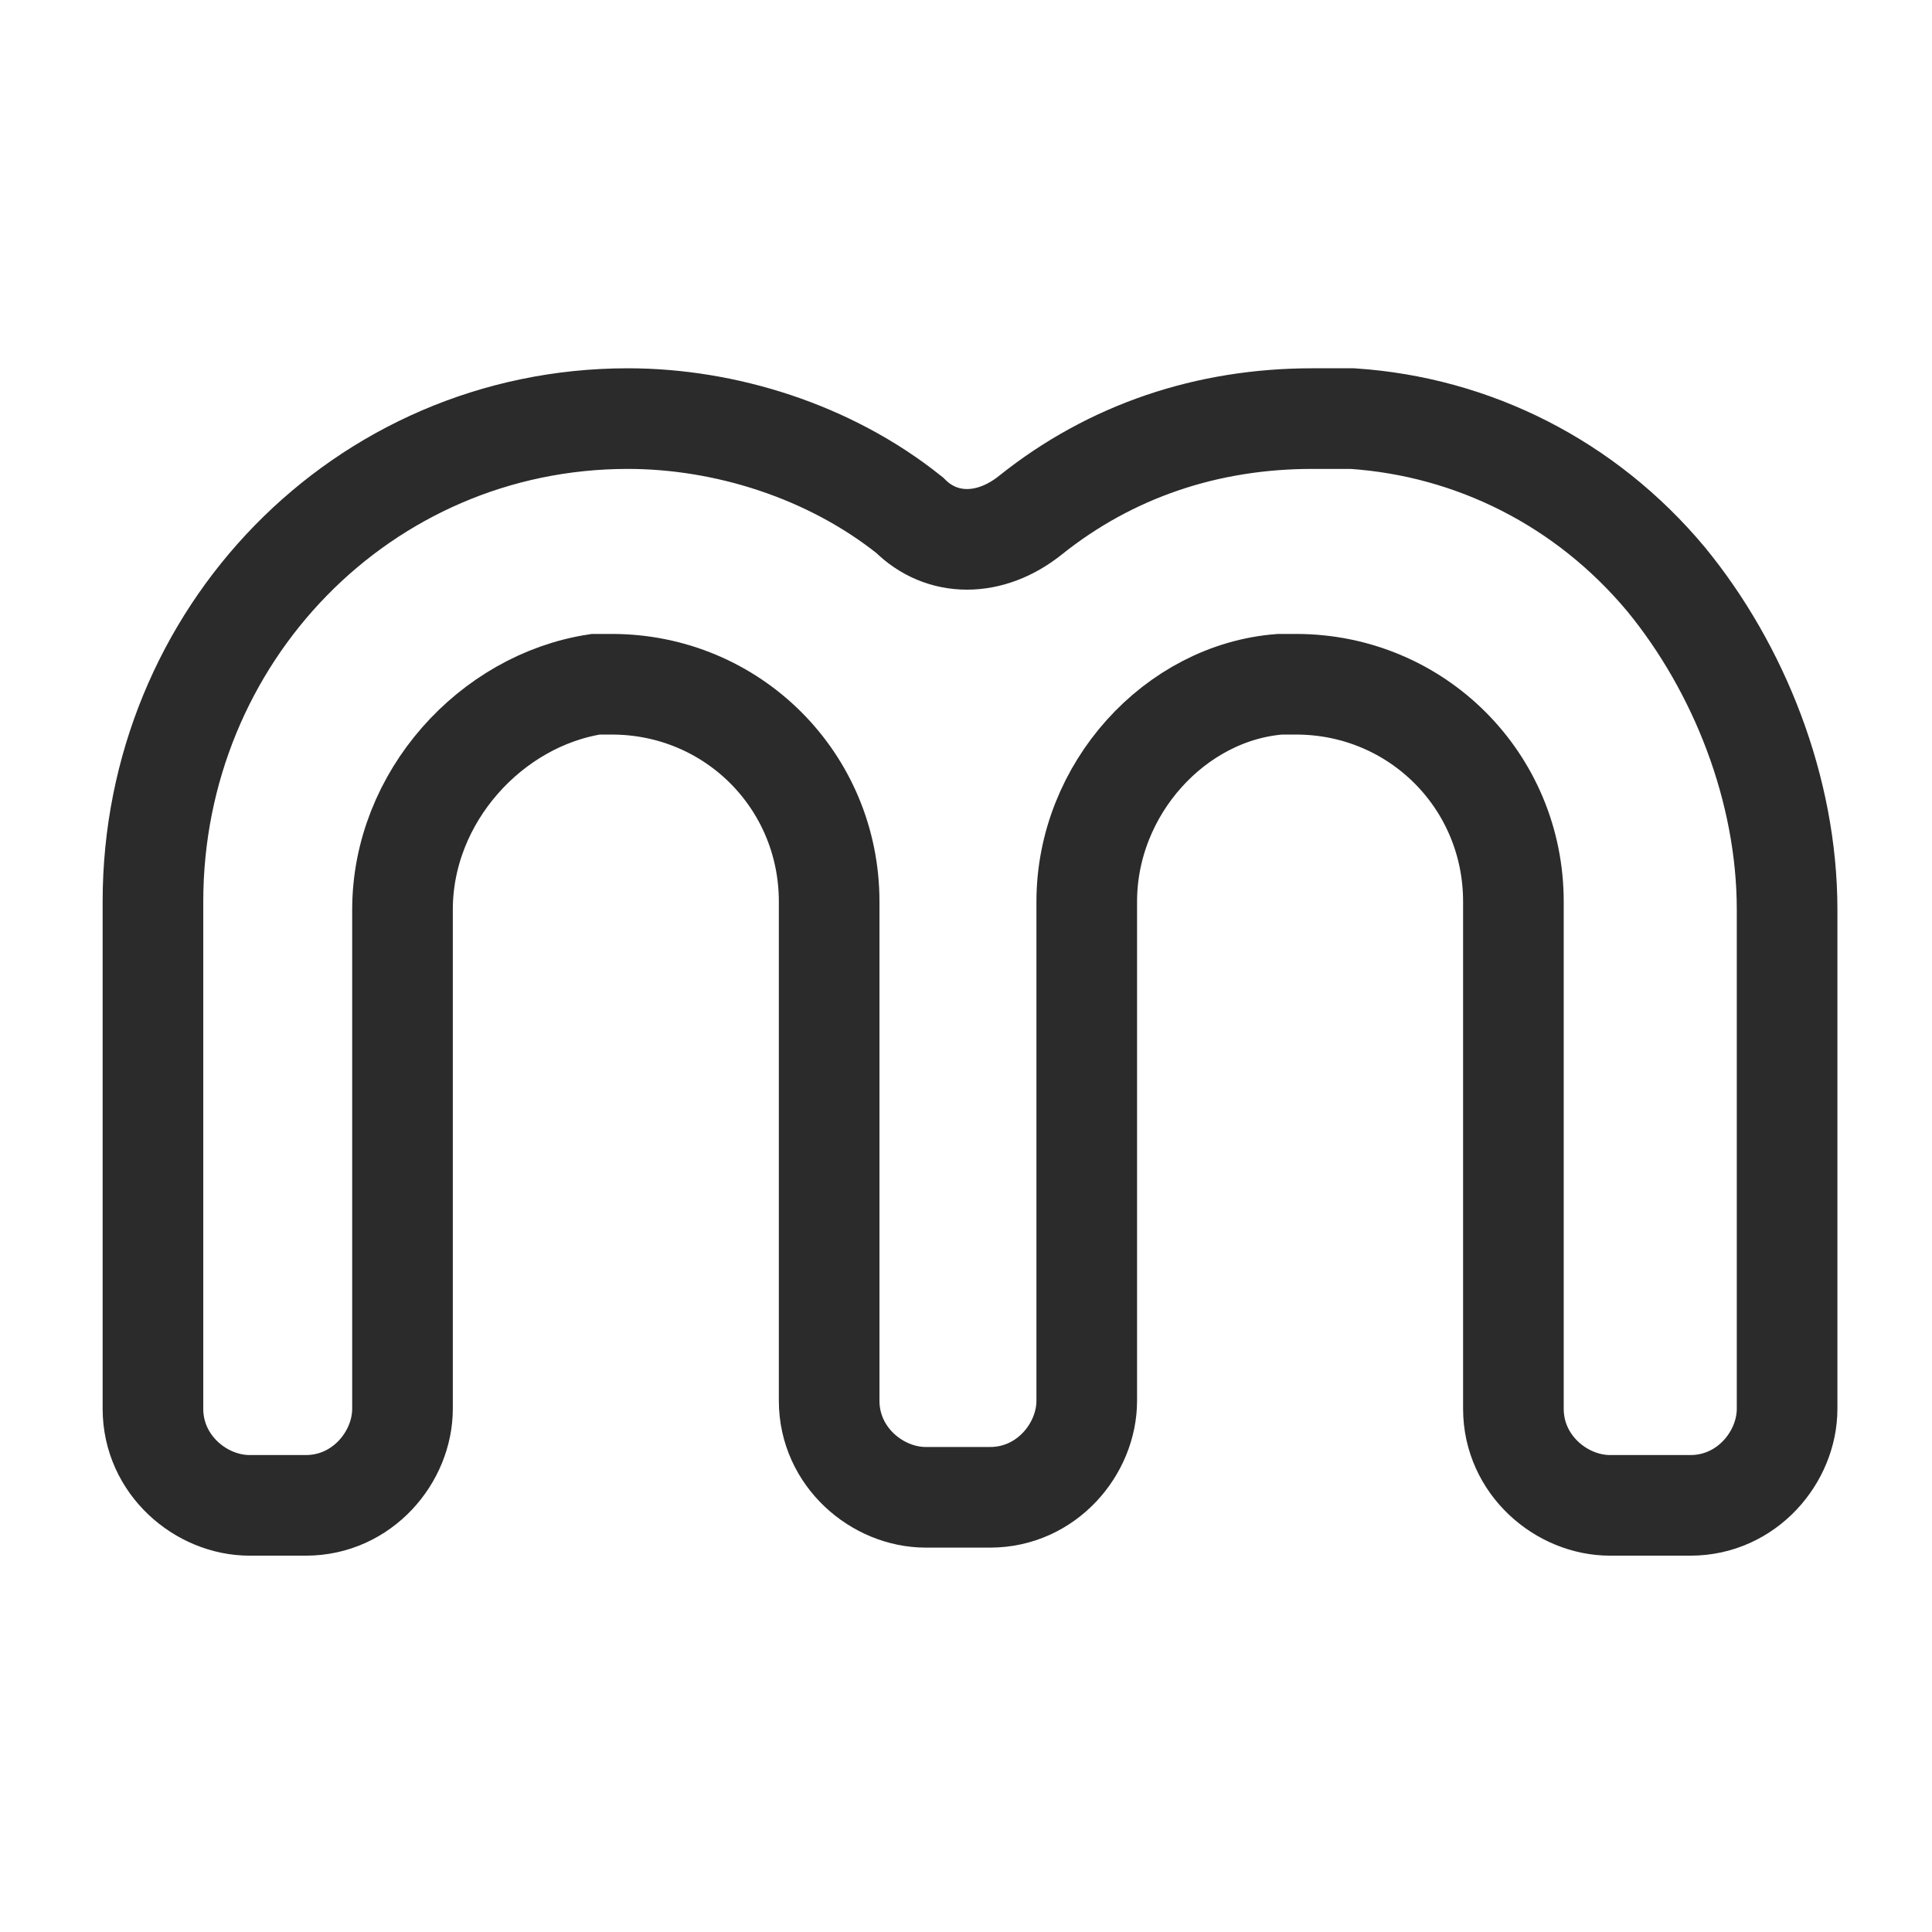
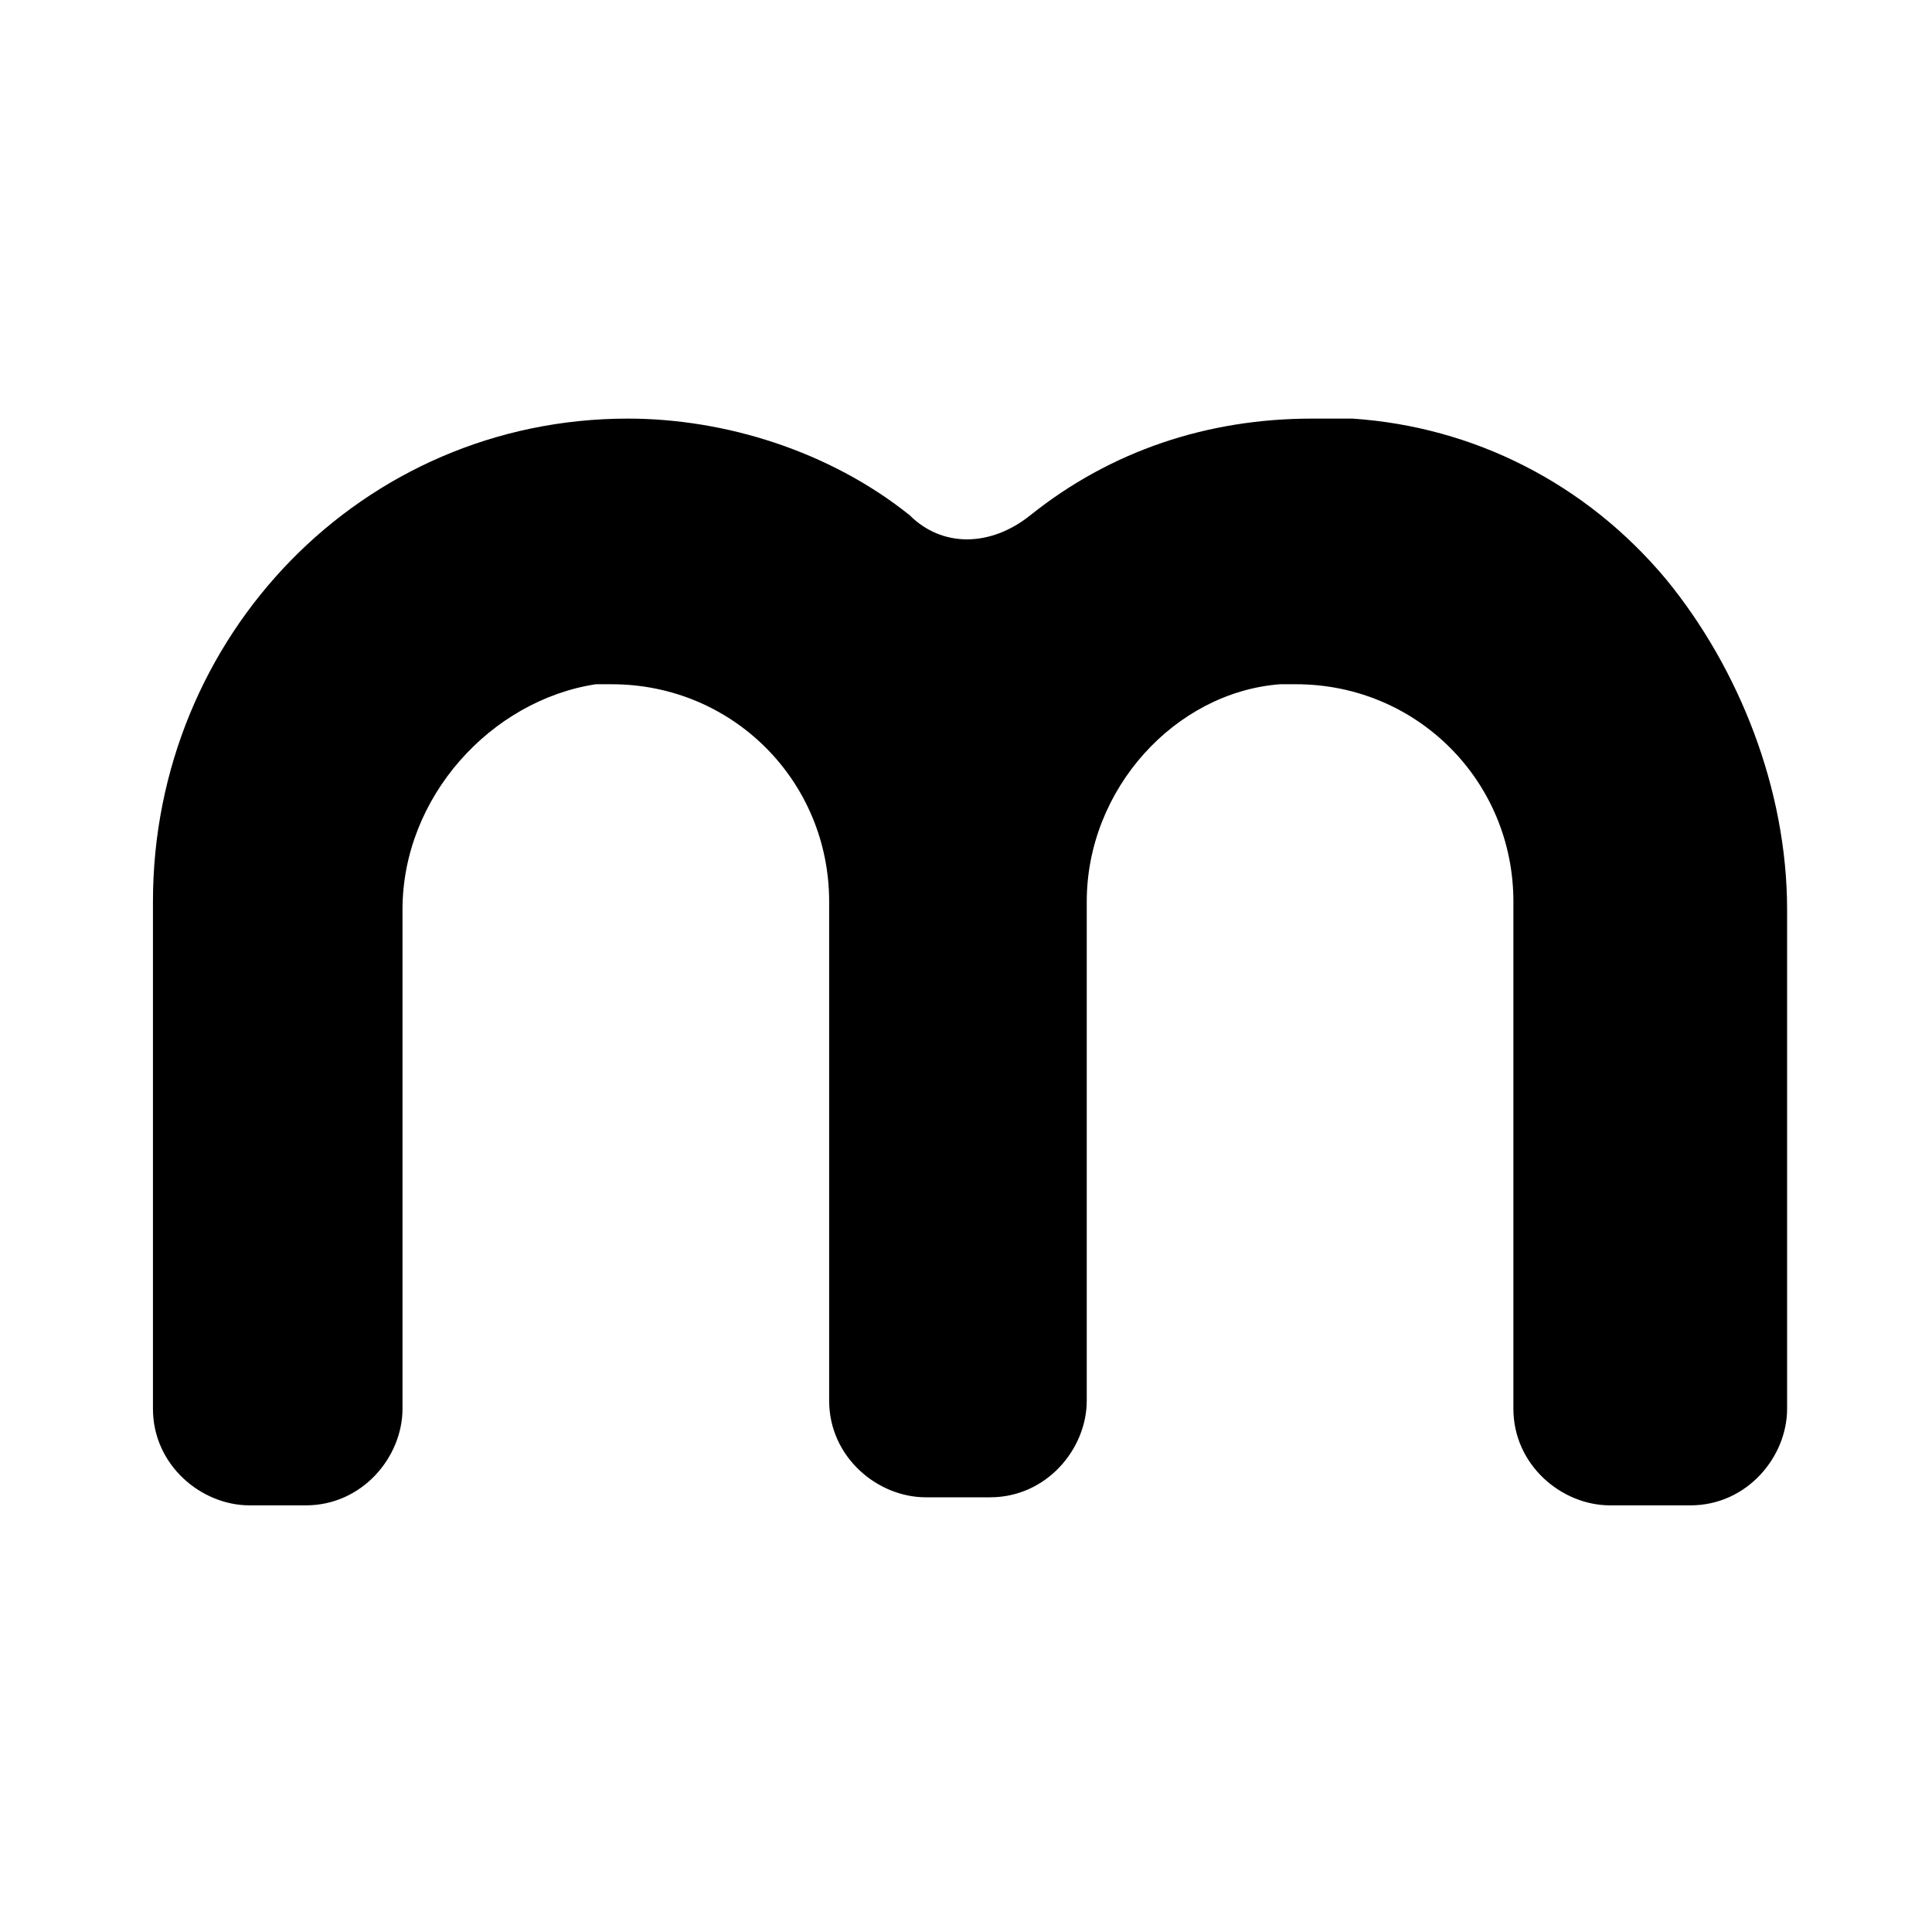
- <svg xmlns="http://www.w3.org/2000/svg" version="1.1" id="Layer_1" x="0px" y="0px" viewBox="0 0 24 24" style="enable-background:new 0 0 24 24;" xml:space="preserve">
+ <svg xmlns="http://www.w3.org/2000/svg" version="1.1" x="0px" y="0px" viewBox="0 0 24 24" style="enable-background:new 0 0 24 24;" xml:space="preserve">
  <style type="text/css">
	.st0{fill-rule:evenodd;clip-rule:evenodd;fill:none;stroke:#2B2B2B;stroke-width:1.25;stroke-miterlimit:10;}
</style>
  <g>
-     <path class="st0" d="M16.8,5.2c-0.2,0-0.3,0-0.5,0c-1.3,0-2.5,0.4-3.5,1.2c-0.5,0.4-1.1,0.4-1.5,0c-1-0.8-2.3-1.2-3.5-1.2   c-3.3,0-5.9,2.7-5.9,6v6.3c0,0.7,0.6,1.2,1.2,1.2h0.7c0.7,0,1.2-0.6,1.2-1.2v-6.2c0-1.4,1.1-2.6,2.4-2.8c0.1,0,0.2,0,0.2,0   c1.5,0,2.7,1.2,2.7,2.7v6.2c0,0.7,0.6,1.2,1.2,1.2h0.8c0.7,0,1.2-0.6,1.2-1.2v-6.2c0-1.4,1.1-2.6,2.4-2.7c0.1,0,0.2,0,0.2,0   c1.5,0,2.7,1.2,2.7,2.7v6.3c0,0.7,0.6,1.2,1.2,1.2H21c0.7,0,1.2-0.6,1.2-1.2v-6.2c0-1.5-0.6-3-1.5-4.1C19.7,6,18.3,5.3,16.8,5.2z" />
+     <path d="M16.8,5.2c-0.2,0-0.3,0-0.5,0c-1.3,0-2.5,0.4-3.5,1.2c-0.5,0.4-1.1,0.4-1.5,0c-1-0.8-2.3-1.2-3.5-1.2   c-3.3,0-5.9,2.7-5.9,6v6.3c0,0.7,0.6,1.2,1.2,1.2h0.7c0.7,0,1.2-0.6,1.2-1.2v-6.2c0-1.4,1.1-2.6,2.4-2.8c0.1,0,0.2,0,0.2,0   c1.5,0,2.7,1.2,2.7,2.7v6.2c0,0.7,0.6,1.2,1.2,1.2h0.8c0.7,0,1.2-0.6,1.2-1.2v-6.2c0-1.4,1.1-2.6,2.4-2.7c0.1,0,0.2,0,0.2,0   c1.5,0,2.7,1.2,2.7,2.7v6.3c0,0.7,0.6,1.2,1.2,1.2H21c0.7,0,1.2-0.6,1.2-1.2v-6.2c0-1.5-0.6-3-1.5-4.1C19.7,6,18.3,5.3,16.8,5.2z" />
  </g>
</svg>
